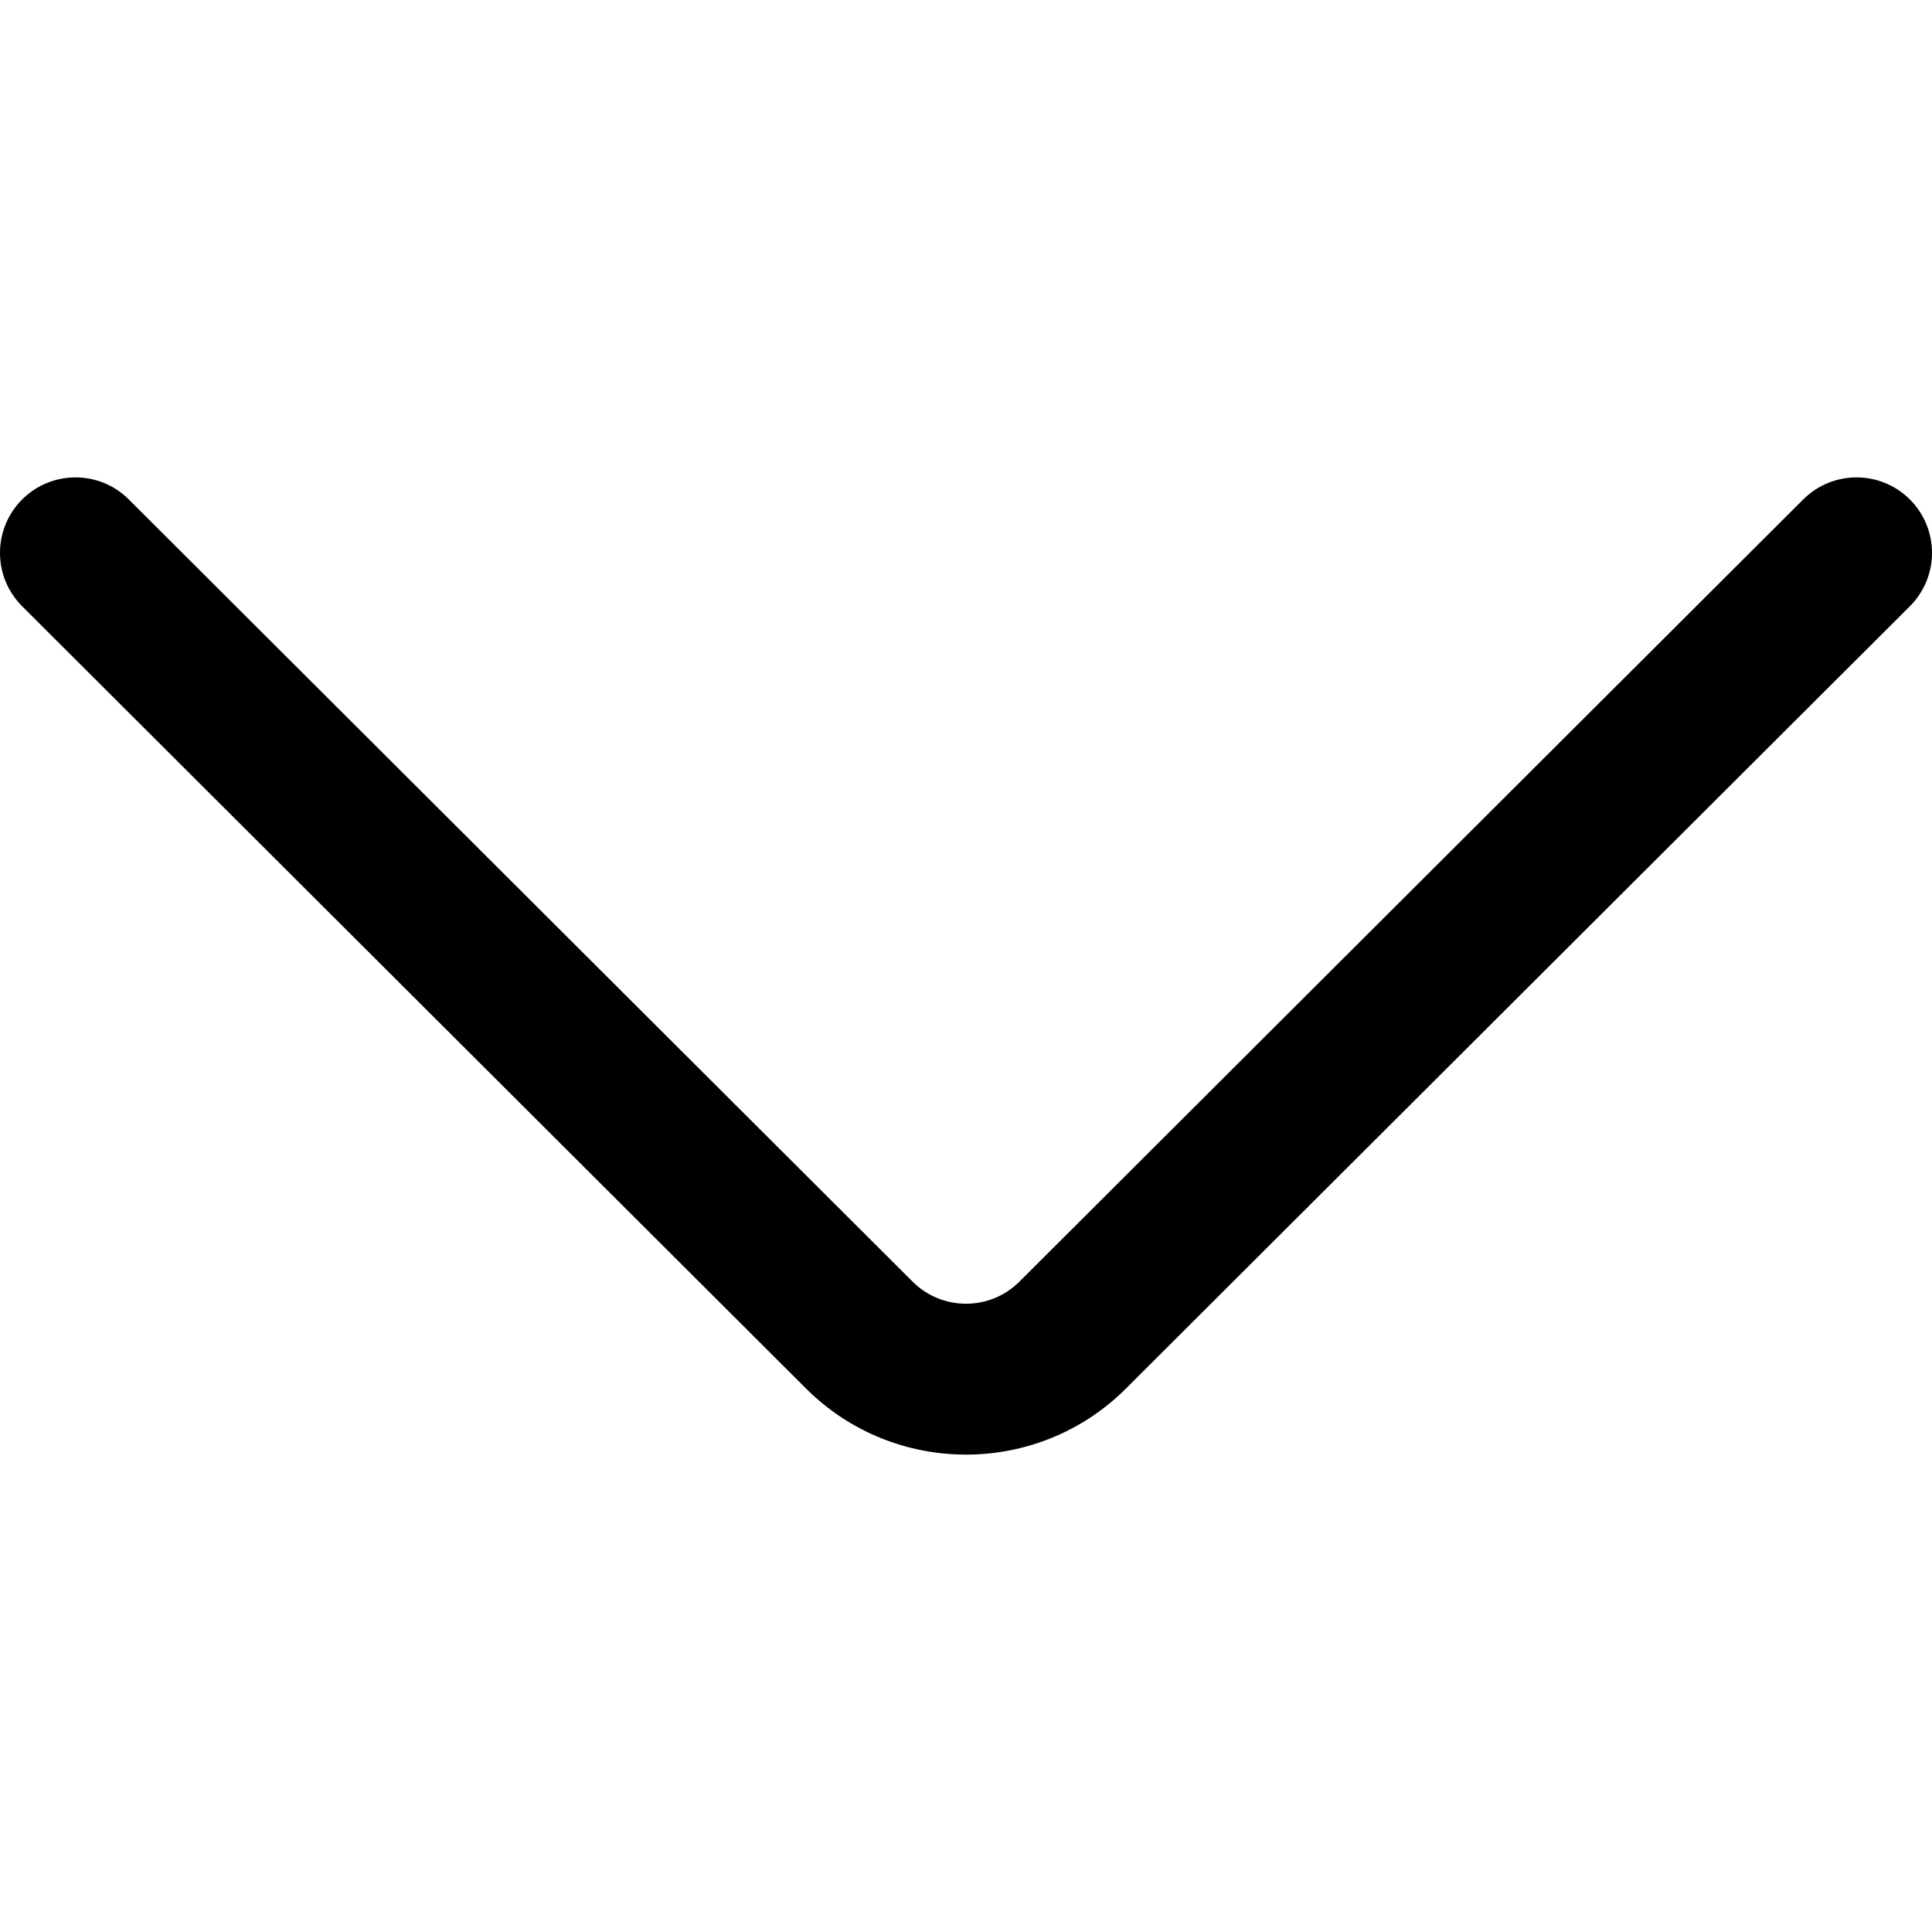
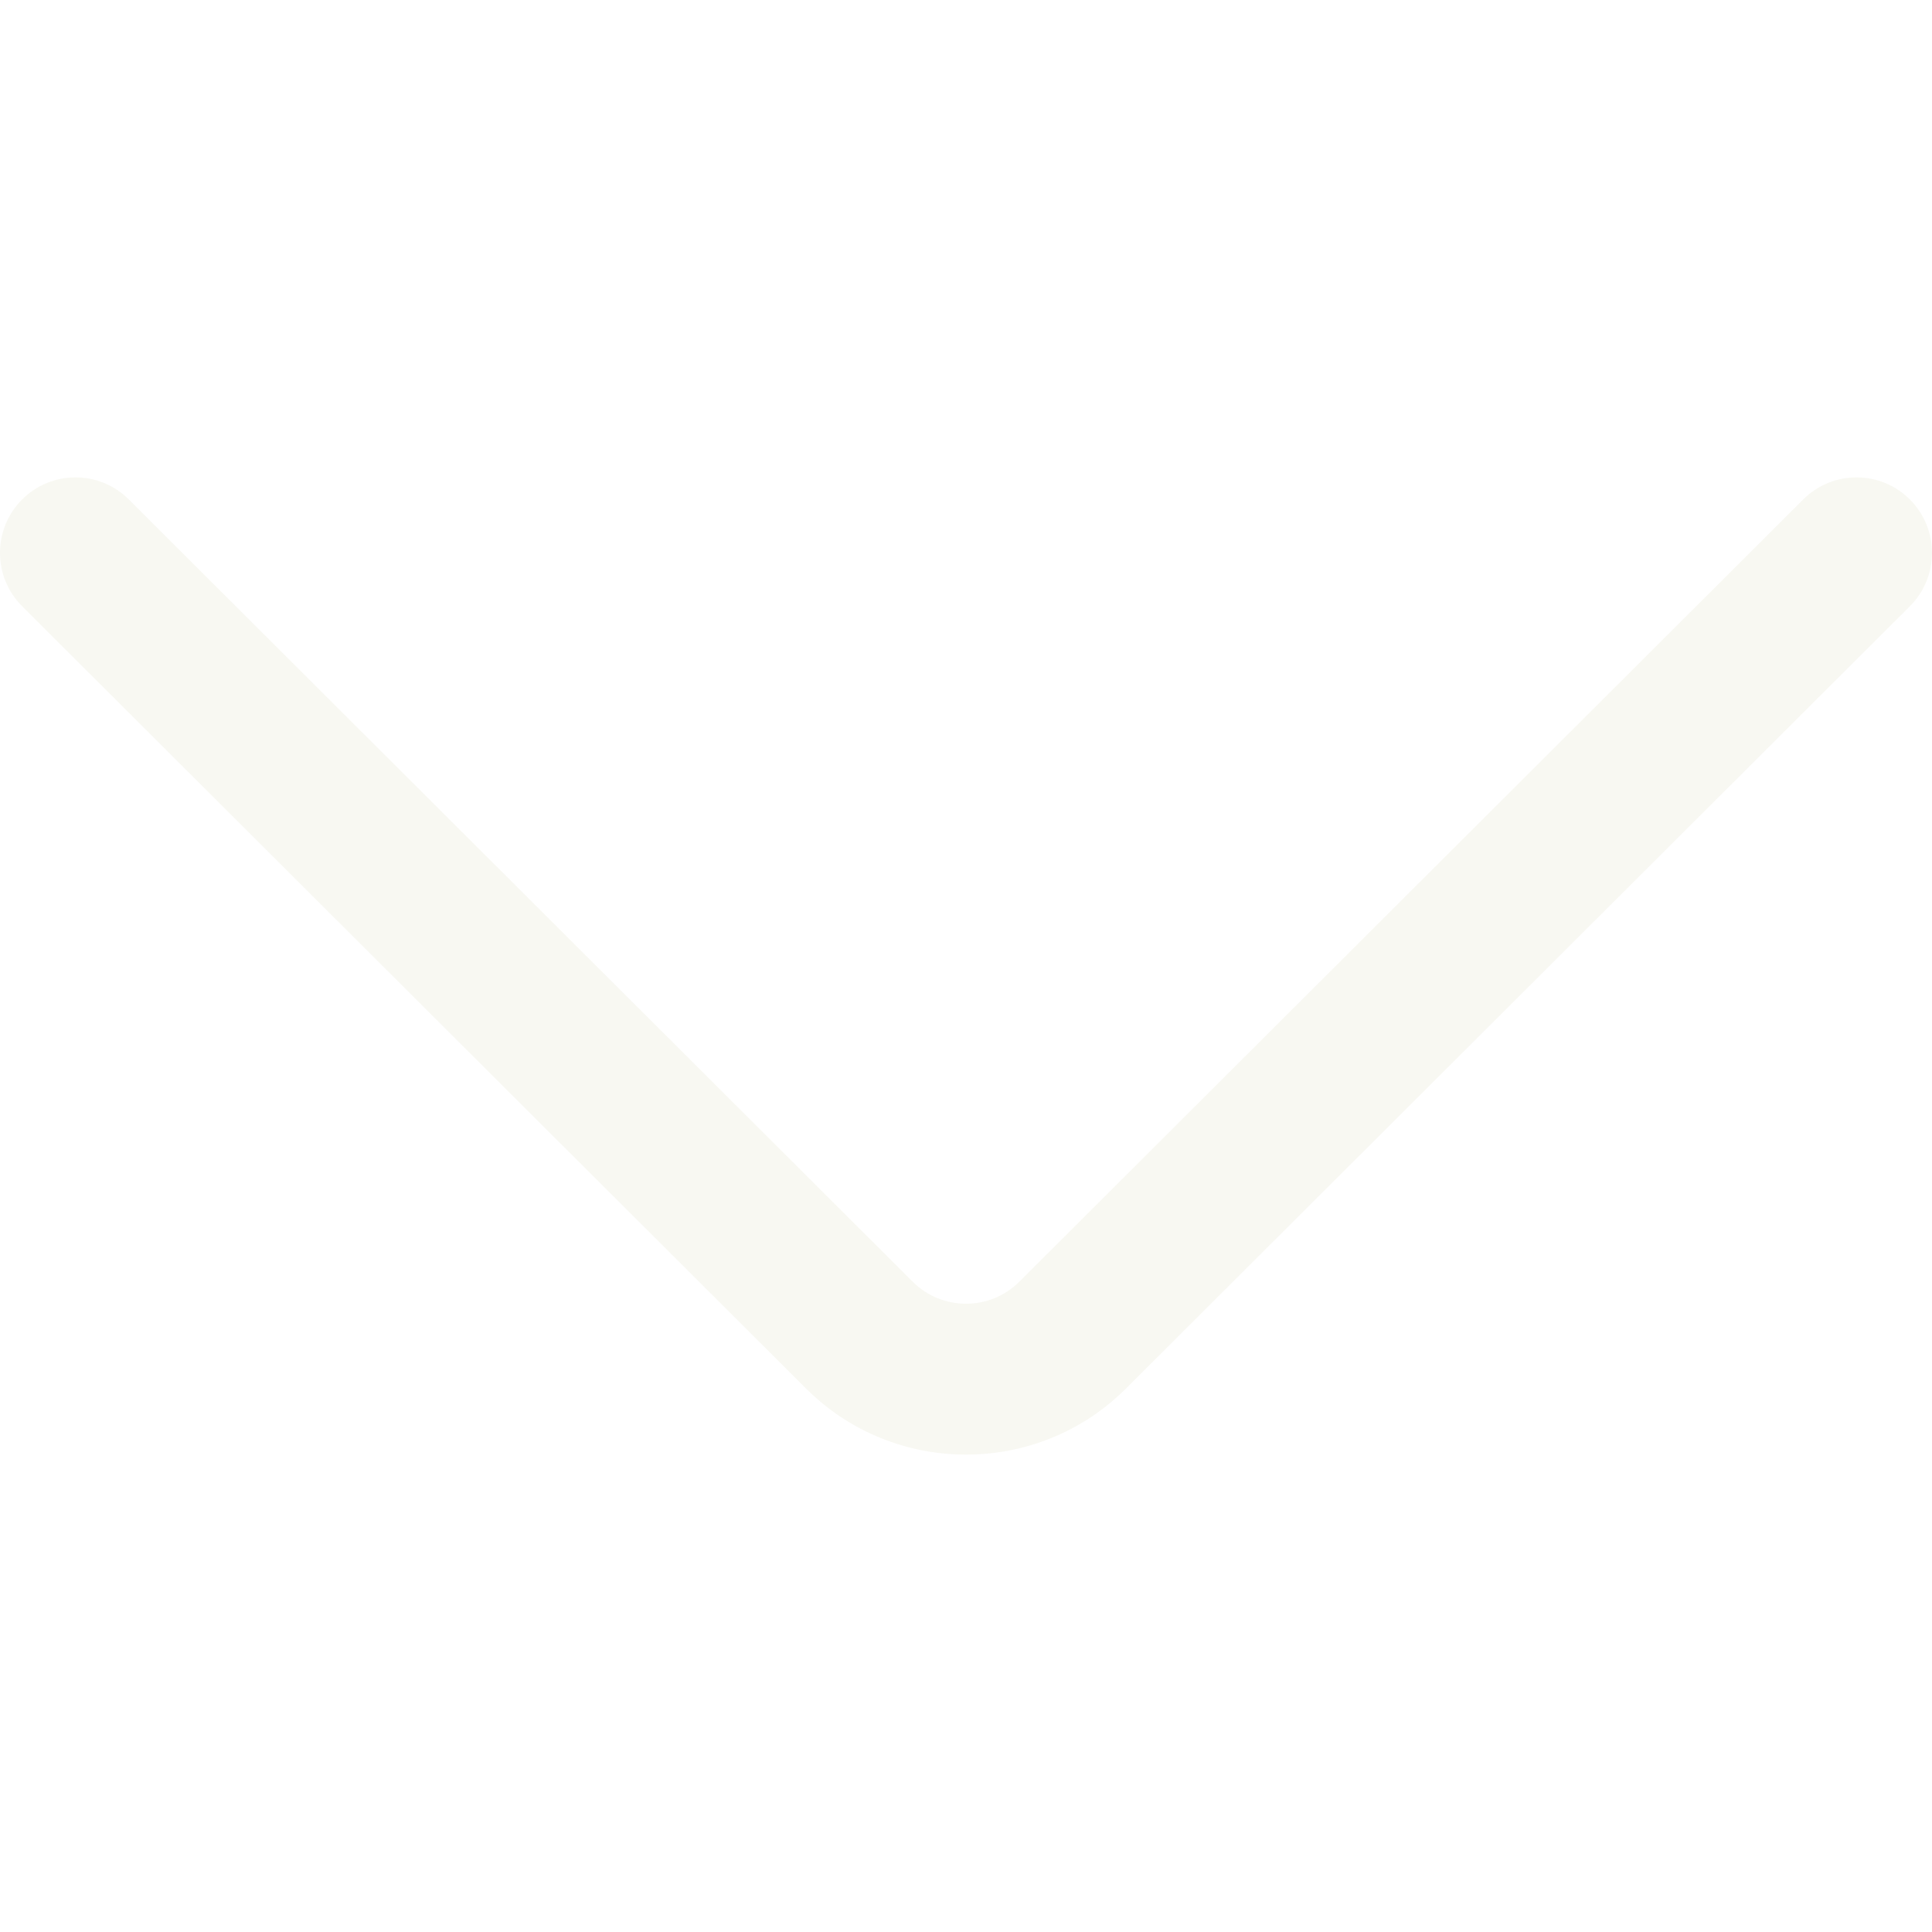
<svg xmlns="http://www.w3.org/2000/svg" version="1.1" id="Capa_1" x="0px" y="0px" viewBox="0 0 512 512" style="enable-background:new 0 0 512 512;" xml:space="preserve">
  <g>
    <g>
-       <path d="M506.157,132.386c-7.803-7.819-20.465-7.831-28.285-0.029l-207.73,207.299c-7.799,7.798-20.486,7.797-28.299-0.015    L34.128,132.357c-7.819-7.803-20.481-7.79-28.285,0.029c-7.802,7.819-7.789,20.482,0.029,28.284l207.701,207.27    c11.701,11.699,27.066,17.547,42.433,17.547c15.358,0,30.719-5.846,42.405-17.533L506.128,160.67    C513.946,152.868,513.959,140.205,506.157,132.386z" />
+       <path fill="#F8F8F2" d="M506.157,132.386c-7.803-7.819-20.465-7.831-28.285-0.029l-207.73,207.299c-7.799,7.798-20.486,7.797-28.299-0.015    L34.128,132.357c-7.819-7.803-20.481-7.79-28.285,0.029c-7.802,7.819-7.789,20.482,0.029,28.284l207.701,207.27    c11.701,11.699,27.066,17.547,42.433,17.547c15.358,0,30.719-5.846,42.405-17.533L506.128,160.67    C513.946,152.868,513.959,140.205,506.157,132.386z" />
    </g>
  </g>
  <g>
</g>
  <g>
</g>
  <g>
</g>
  <g>
</g>
  <g>
</g>
  <g>
</g>
  <g>
</g>
  <g>
</g>
  <g>
</g>
  <g>
</g>
  <g>
</g>
  <g>
</g>
  <g>
</g>
  <g>
</g>
  <g>
</g>
</svg>
